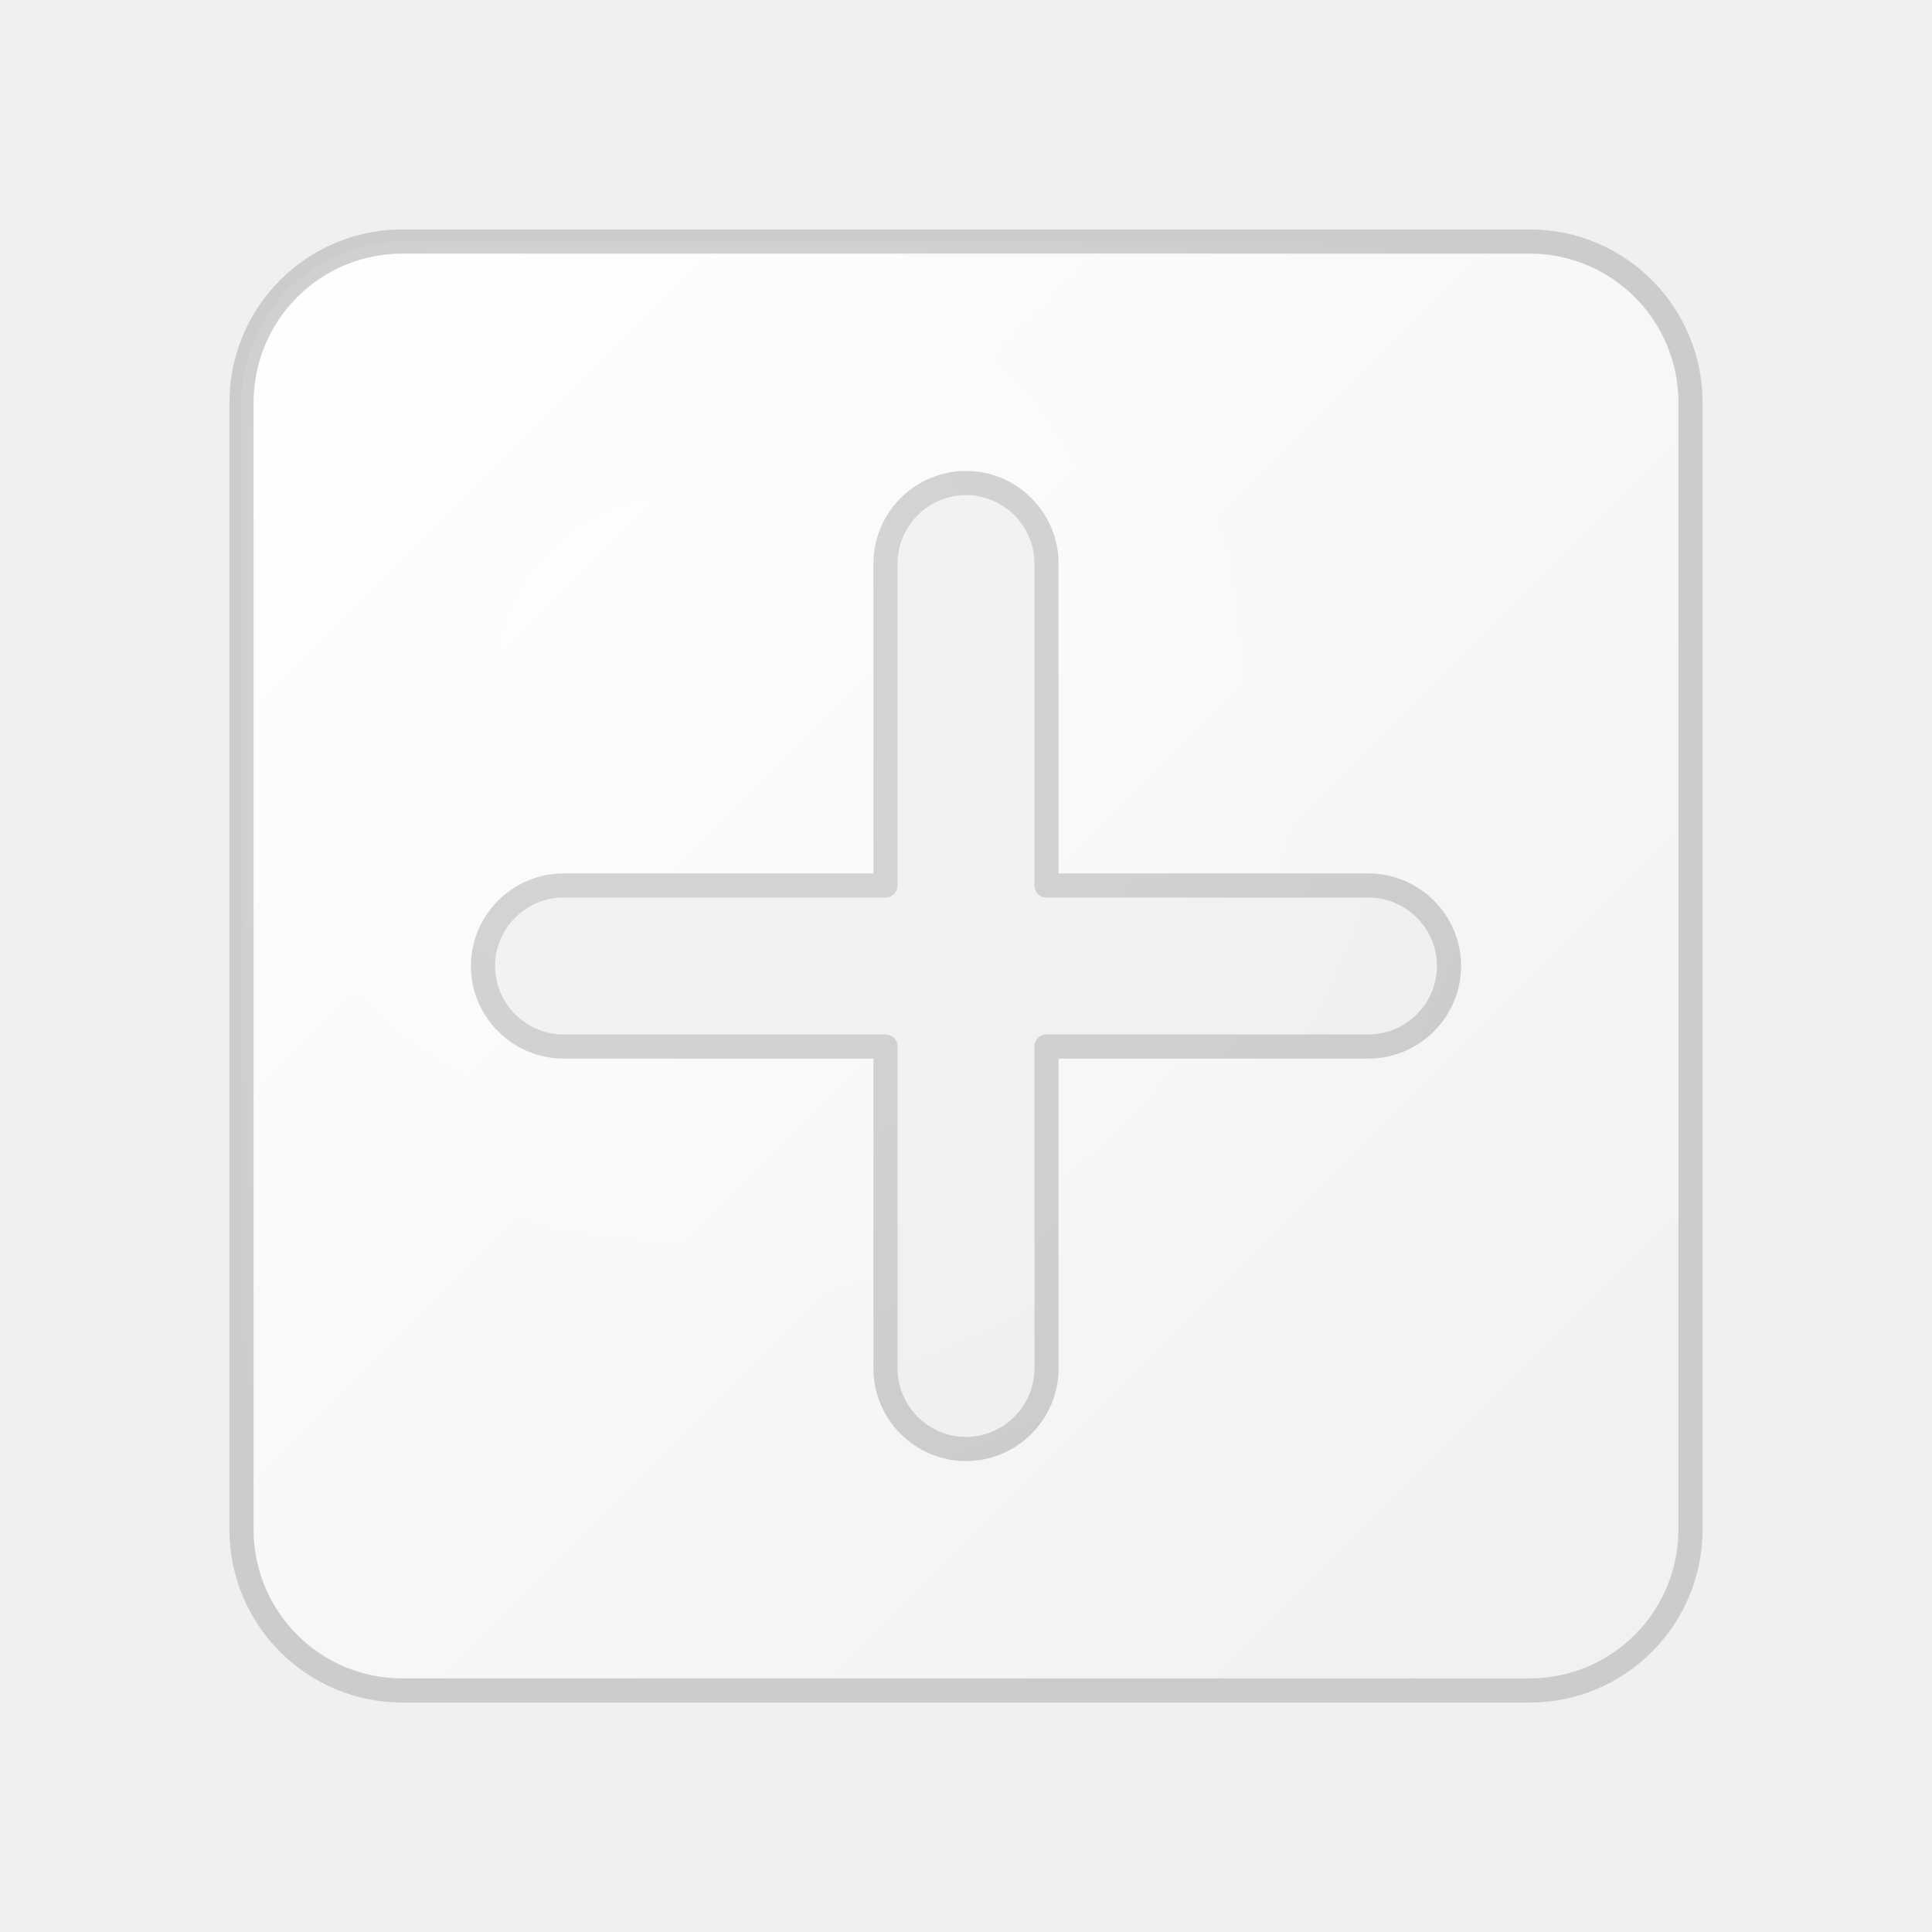
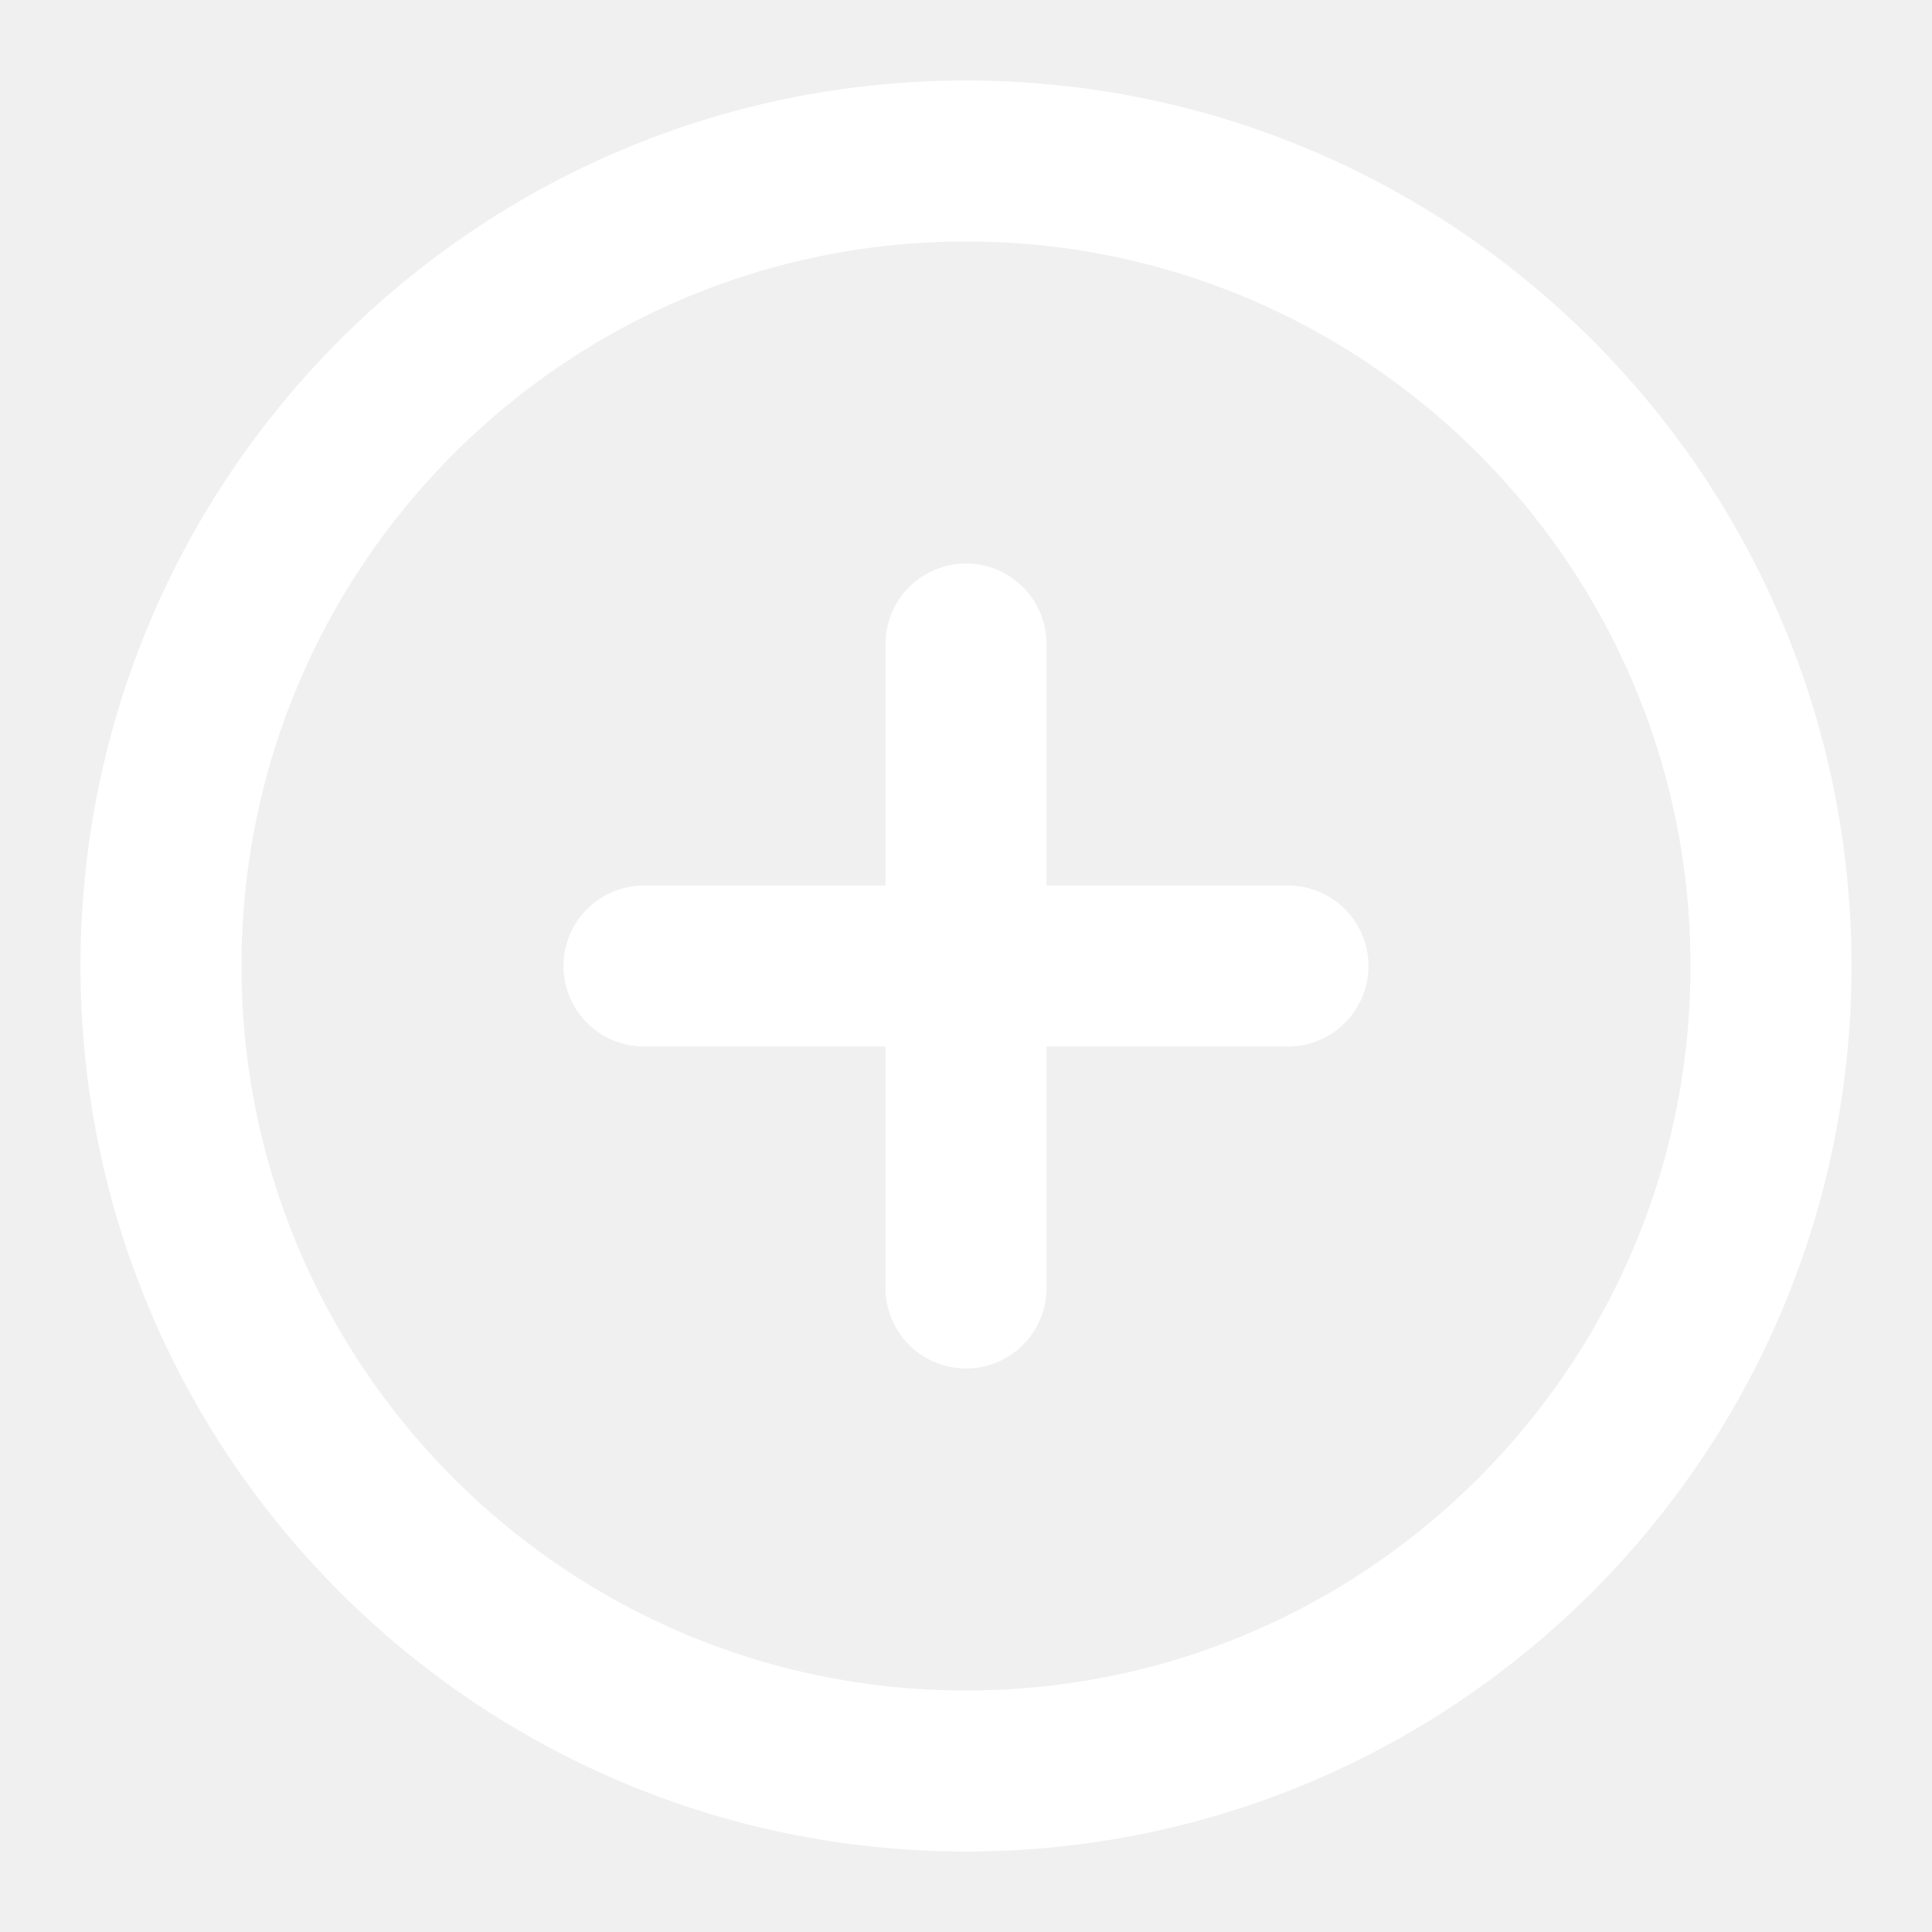
- <svg xmlns="http://www.w3.org/2000/svg" width="24" height="24" viewBox="0 0 24 24">
-   <defs>
-     <linearGradient id="newGameGradient" x1="0%" y1="0%" x2="100%" y2="100%">
-       <stop offset="0%" stop-color="#FFFFFF" />
-       <stop offset="100%" stop-color="#F0F0F0" />
-     </linearGradient>
-     <radialGradient id="glossGradient" cx="30%" cy="30%" r="60%">
-       <stop offset="0%" stop-color="#FFFFFF" stop-opacity="0.3" />
-       <stop offset="100%" stop-color="#FFFFFF" stop-opacity="0" />
-     </radialGradient>
-   </defs>
-   <path d="M19 3H5c-1.11 0-2 .9-2 2v14c0 1.1.89 2 2 2h14c1.11 0 2-.9 2-2V5c0-1.1-.89-2-2-2zm-2 10h-4v4c0 .55-.45 1-1 1s-1-.45-1-1v-4H7c-.55 0-1-.45-1-1s.45-1 1-1h4V7c0-.55.45-1 1-1s1 .45 1 1v4h4c.55 0 1 .45 1 1s-.45 1-1 1z" fill="url(#newGameGradient)" stroke="#CCCCCC" stroke-width="0.3" stroke-linejoin="round" stroke-linecap="round" />
-   <rect x="3" y="3" width="18" height="18" rx="2" ry="2" fill="url(#glossGradient)" opacity="0.7" />
+ <svg xmlns="http://www.w3.org/2000/svg" width="32" height="32" viewBox="0 0 48 48" fill="none">
+   <path d="M24 44C35.046 44 44 35.046 44 24C44 12.954 35.046 4 24 4C12.954 4 4 12.954 4 24C4 35.046 12.954 44 24 44Z" fill="none" stroke="#ffffff" stroke-width="4" stroke-linejoin="round" />
+   <path d="M24 16V32" stroke="#ffffff" stroke-width="4" stroke-linecap="round" stroke-linejoin="round" />
+   <path d="M16 24L32 24" stroke="#ffffff" stroke-width="4" stroke-linecap="round" stroke-linejoin="round" />
</svg>
